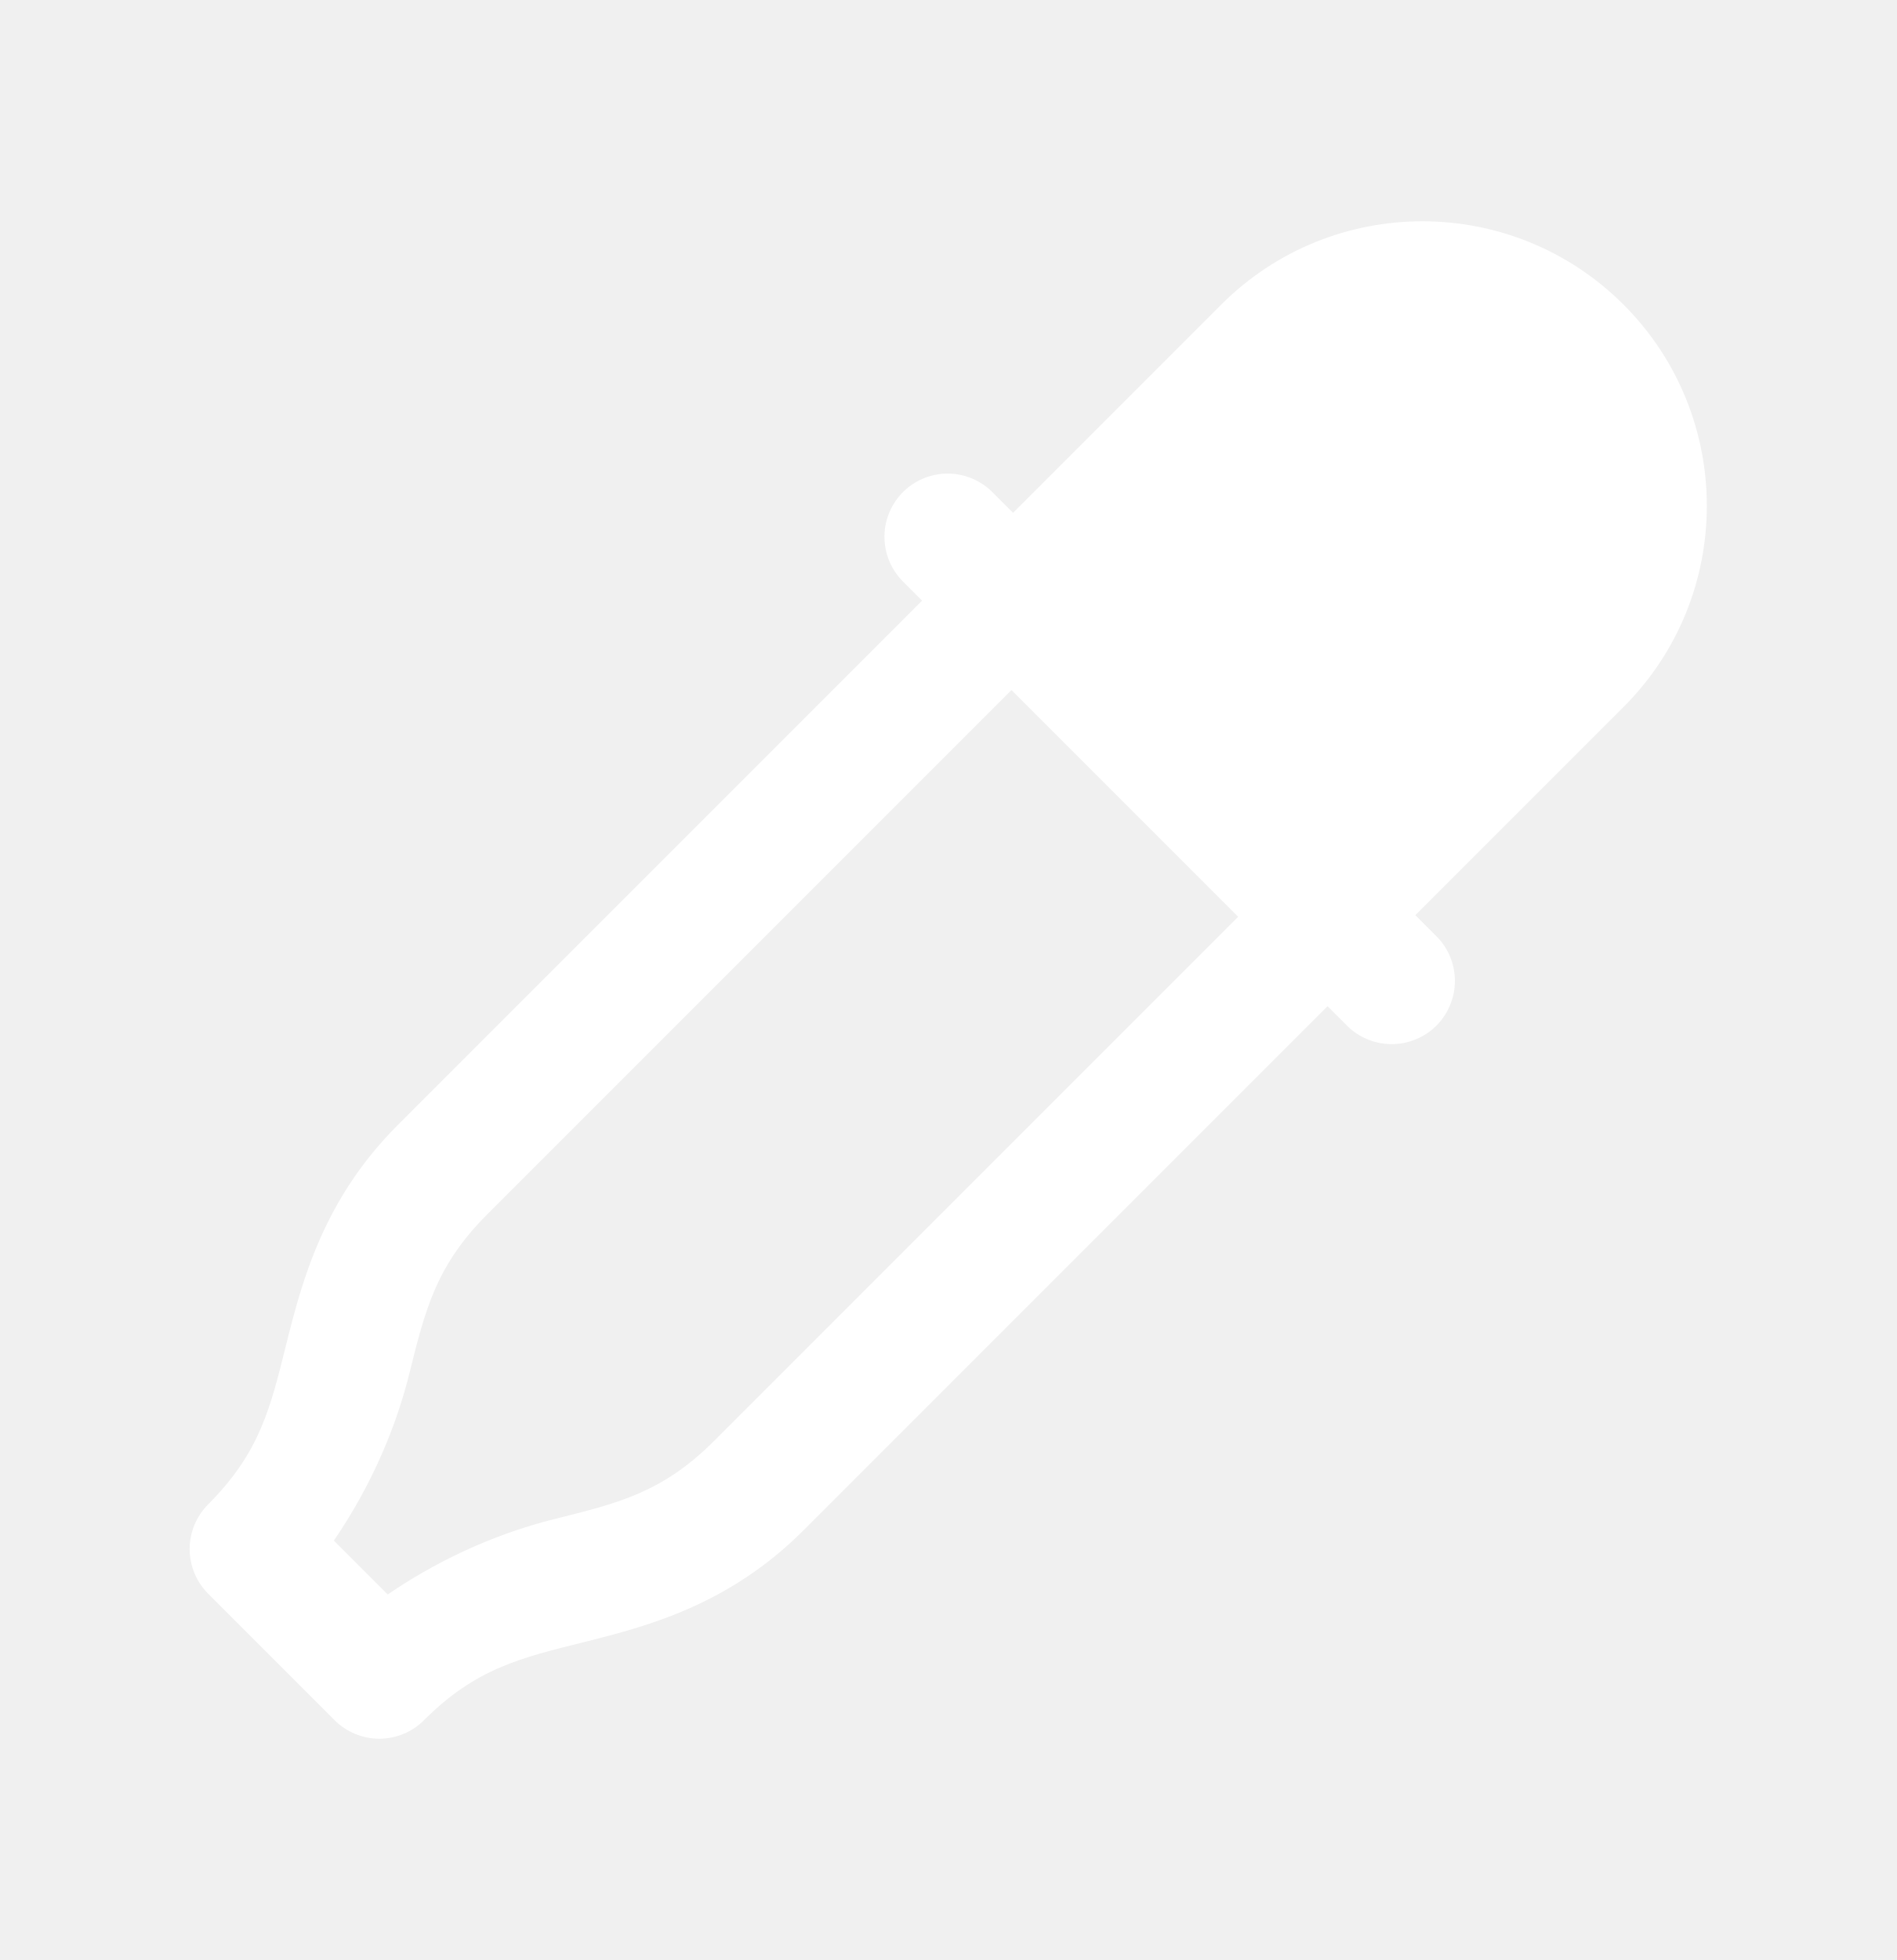
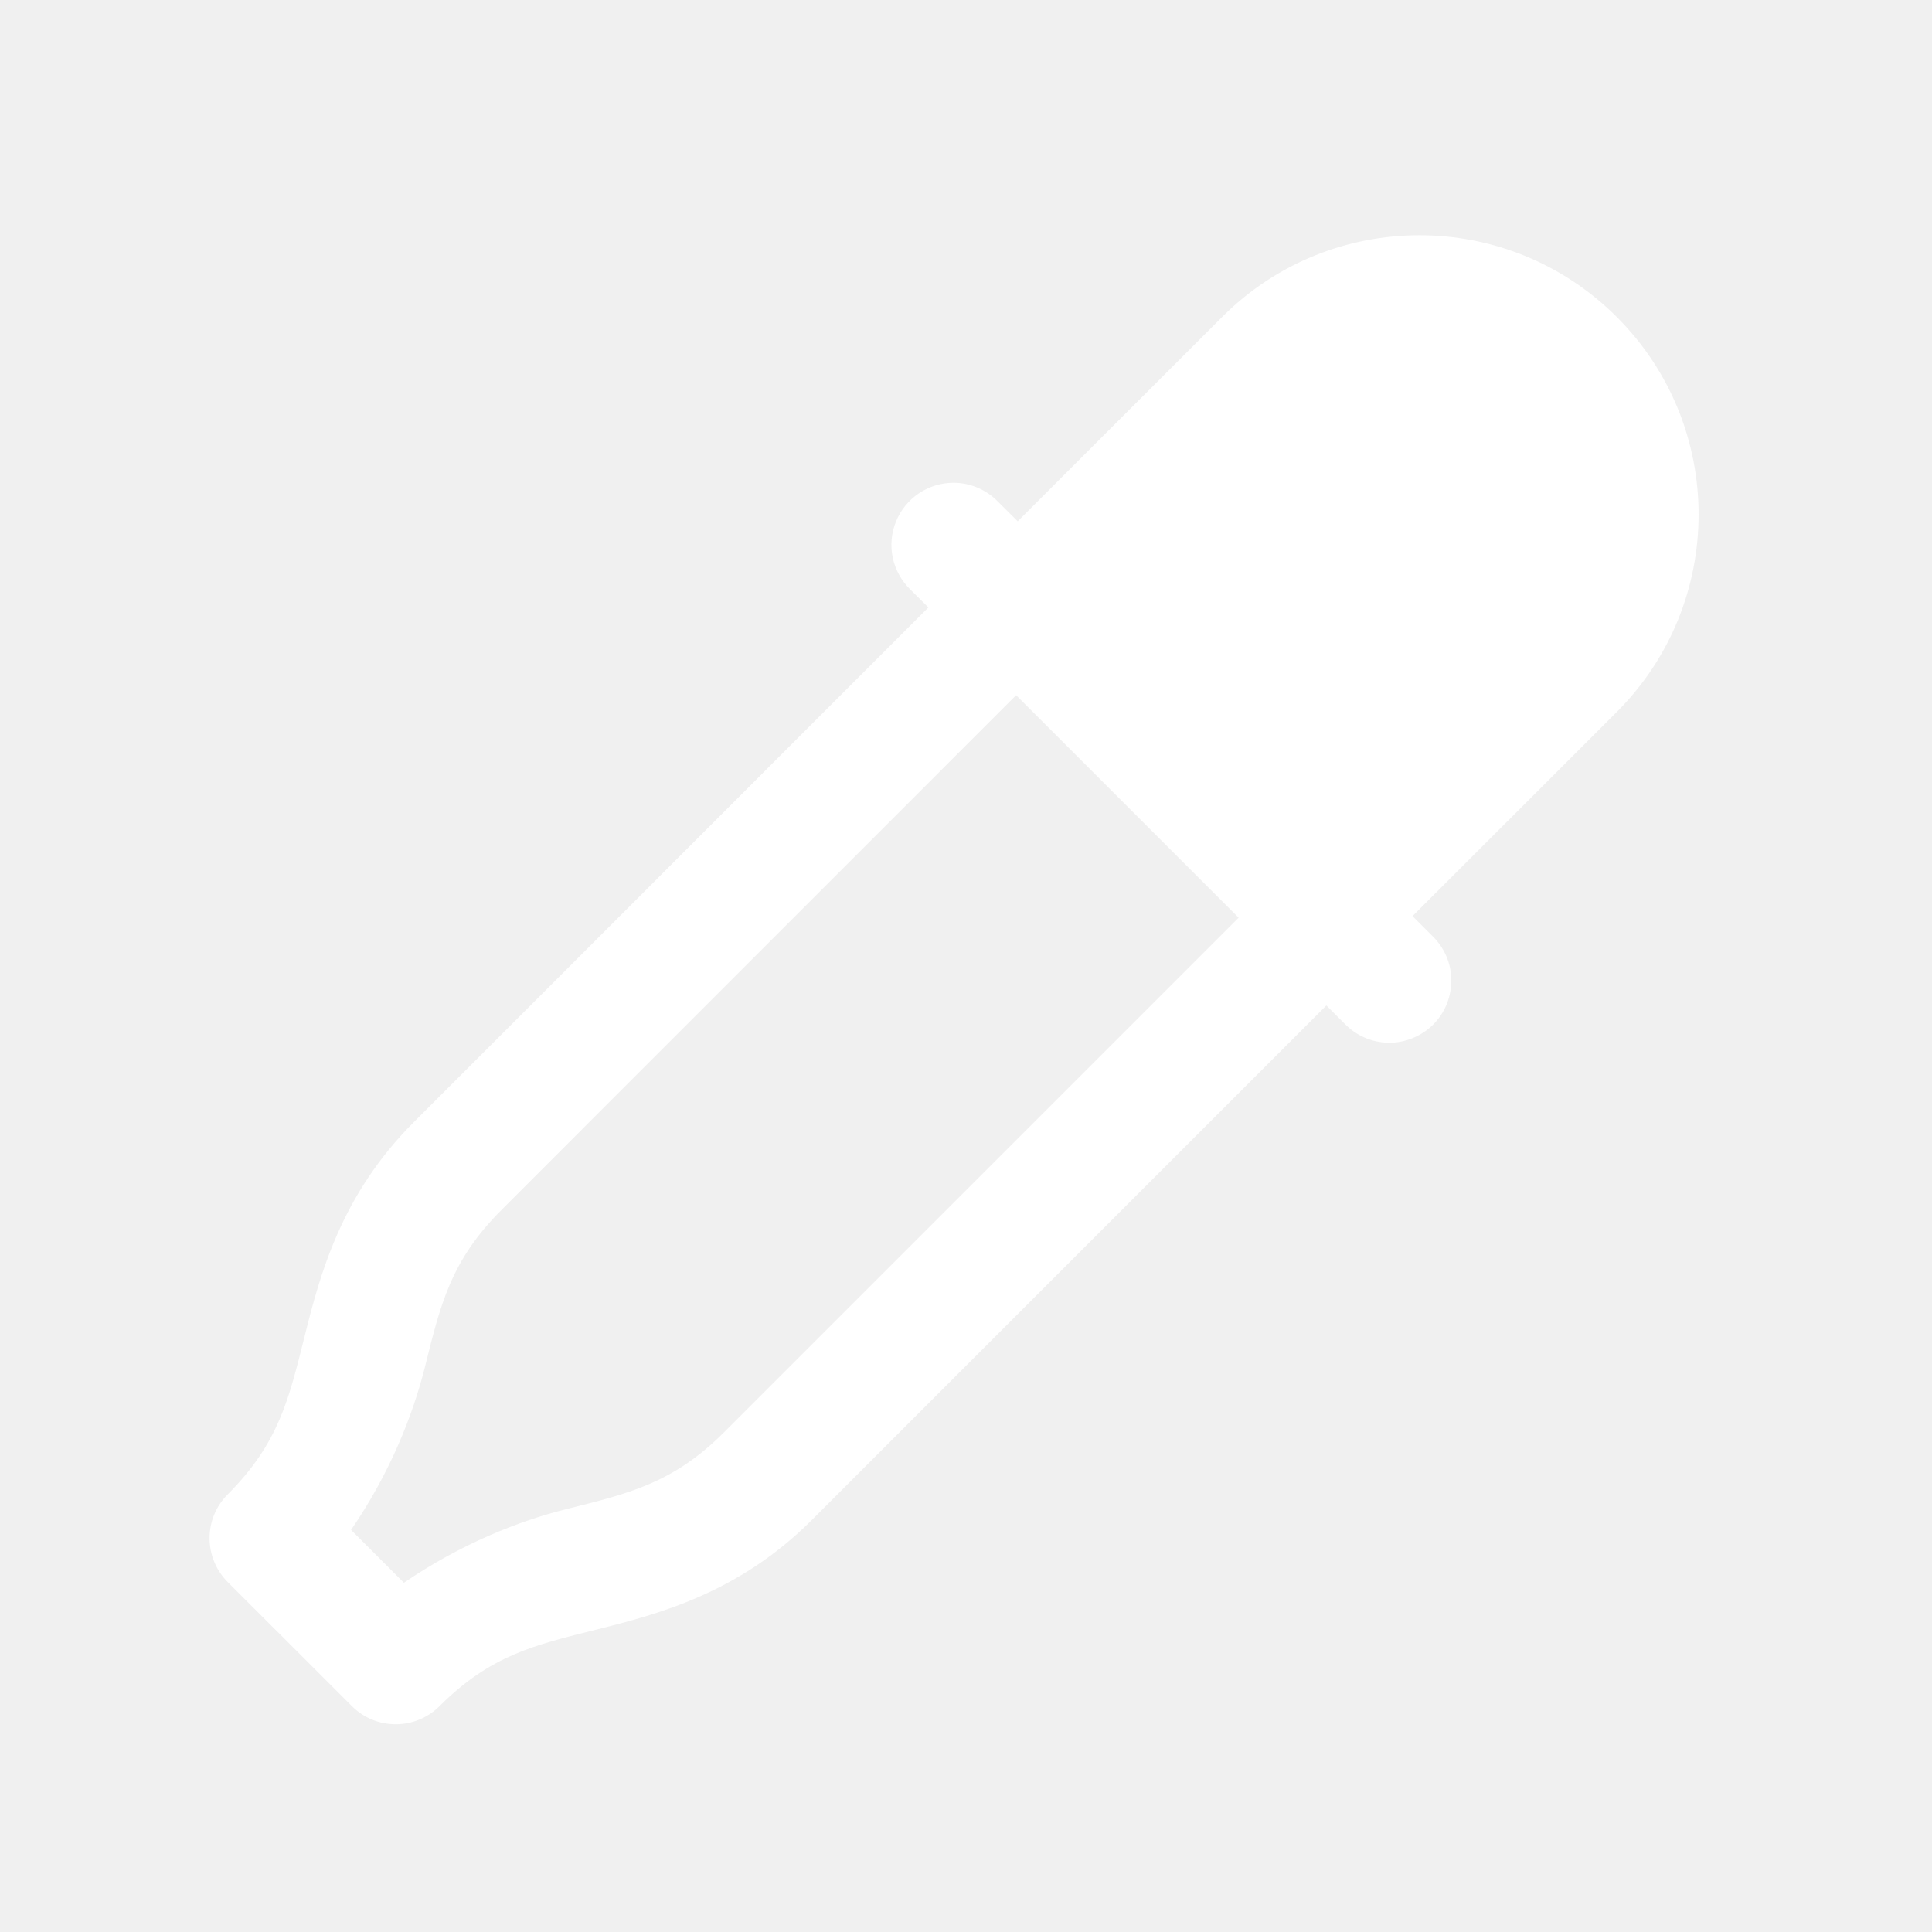
- <svg xmlns="http://www.w3.org/2000/svg" width="30" height="31" viewBox="0 0 30 31" fill="none">
-   <path d="M22.5 3.5C21.348 3.5 20.197 3.94 19.318 4.818L16.025 8.111L15.707 7.793C15.614 7.697 15.502 7.621 15.379 7.569C15.256 7.517 15.124 7.49 14.99 7.49C14.791 7.49 14.597 7.55 14.432 7.661C14.267 7.772 14.139 7.93 14.064 8.114C13.989 8.298 13.971 8.501 14.012 8.695C14.053 8.89 14.15 9.068 14.293 9.207L14.586 9.5L6.293 17.793C5.116 18.97 4.779 20.258 4.529 21.258C4.279 22.258 4.116 22.97 3.293 23.793C3.106 23.98 3 24.235 3 24.5C3 24.765 3.106 25.02 3.293 25.207L5.293 27.207C5.481 27.395 5.735 27.5 6 27.5C6.265 27.5 6.52 27.395 6.707 27.207C7.53 26.384 8.242 26.221 9.242 25.971C10.242 25.721 11.53 25.384 12.707 24.207L21 15.914L21.293 16.207C21.385 16.303 21.495 16.38 21.618 16.432C21.74 16.485 21.871 16.513 22.004 16.514C22.137 16.516 22.269 16.491 22.392 16.44C22.516 16.39 22.628 16.316 22.722 16.222C22.816 16.128 22.89 16.016 22.94 15.892C22.991 15.769 23.016 15.637 23.015 15.504C23.013 15.371 22.985 15.24 22.933 15.118C22.88 14.995 22.803 14.885 22.707 14.793L22.389 14.475L25.682 11.182C27.439 9.425 27.439 6.575 25.682 4.818C24.803 3.94 23.652 3.5 22.5 3.5ZM16 10.914L19.586 14.5L11.293 22.793C10.47 23.616 9.758 23.779 8.758 24.029C7.991 24.221 7.058 24.586 6.133 25.219L5.281 24.367C5.914 23.442 6.279 22.509 6.471 21.742C6.721 20.742 6.884 20.03 7.707 19.207L16 10.914Z" fill="white" />
+ <svg xmlns="http://www.w3.org/2000/svg" width="17" height="17" viewBox="0 0 17 17" fill="none">
+   <path d="M12.49 2.07C11.861 2.07 11.232 2.31 10.753 2.79L8.955 4.587L8.781 4.414C8.73 4.361 8.669 4.32 8.602 4.291C8.535 4.263 8.463 4.248 8.39 4.248C8.281 4.248 8.175 4.281 8.085 4.341C7.995 4.402 7.925 4.488 7.884 4.589C7.843 4.689 7.833 4.8 7.855 4.906C7.878 5.013 7.931 5.11 8.009 5.186L8.169 5.345L3.642 9.873C2.999 10.515 2.815 11.219 2.679 11.764C2.542 12.31 2.453 12.699 2.004 13.149C1.901 13.251 1.844 13.39 1.844 13.534C1.844 13.679 1.901 13.818 2.004 13.921L3.096 15.012C3.198 15.115 3.337 15.172 3.482 15.172C3.626 15.172 3.765 15.115 3.868 15.012C4.317 14.563 4.706 14.474 5.252 14.338C5.798 14.201 6.501 14.017 7.143 13.375L11.671 8.847L11.831 9.007C11.881 9.059 11.941 9.101 12.008 9.13C12.075 9.159 12.146 9.174 12.219 9.175C12.291 9.176 12.364 9.162 12.431 9.134C12.498 9.107 12.559 9.066 12.611 9.015C12.662 8.964 12.703 8.903 12.73 8.835C12.757 8.768 12.771 8.696 12.77 8.623C12.77 8.551 12.755 8.479 12.726 8.412C12.697 8.346 12.655 8.285 12.603 8.235L12.429 8.061L14.227 6.264C15.186 5.304 15.186 3.749 14.227 2.79C13.747 2.31 13.118 2.07 12.49 2.07ZM8.941 6.117L10.899 8.075L6.371 12.603C5.922 13.052 5.533 13.141 4.987 13.278C4.569 13.382 4.059 13.582 3.554 13.927L3.089 13.462C3.435 12.957 3.634 12.447 3.739 12.029C3.875 11.483 3.964 11.094 4.414 10.645L8.941 6.117Z" fill="white" />
</svg>
